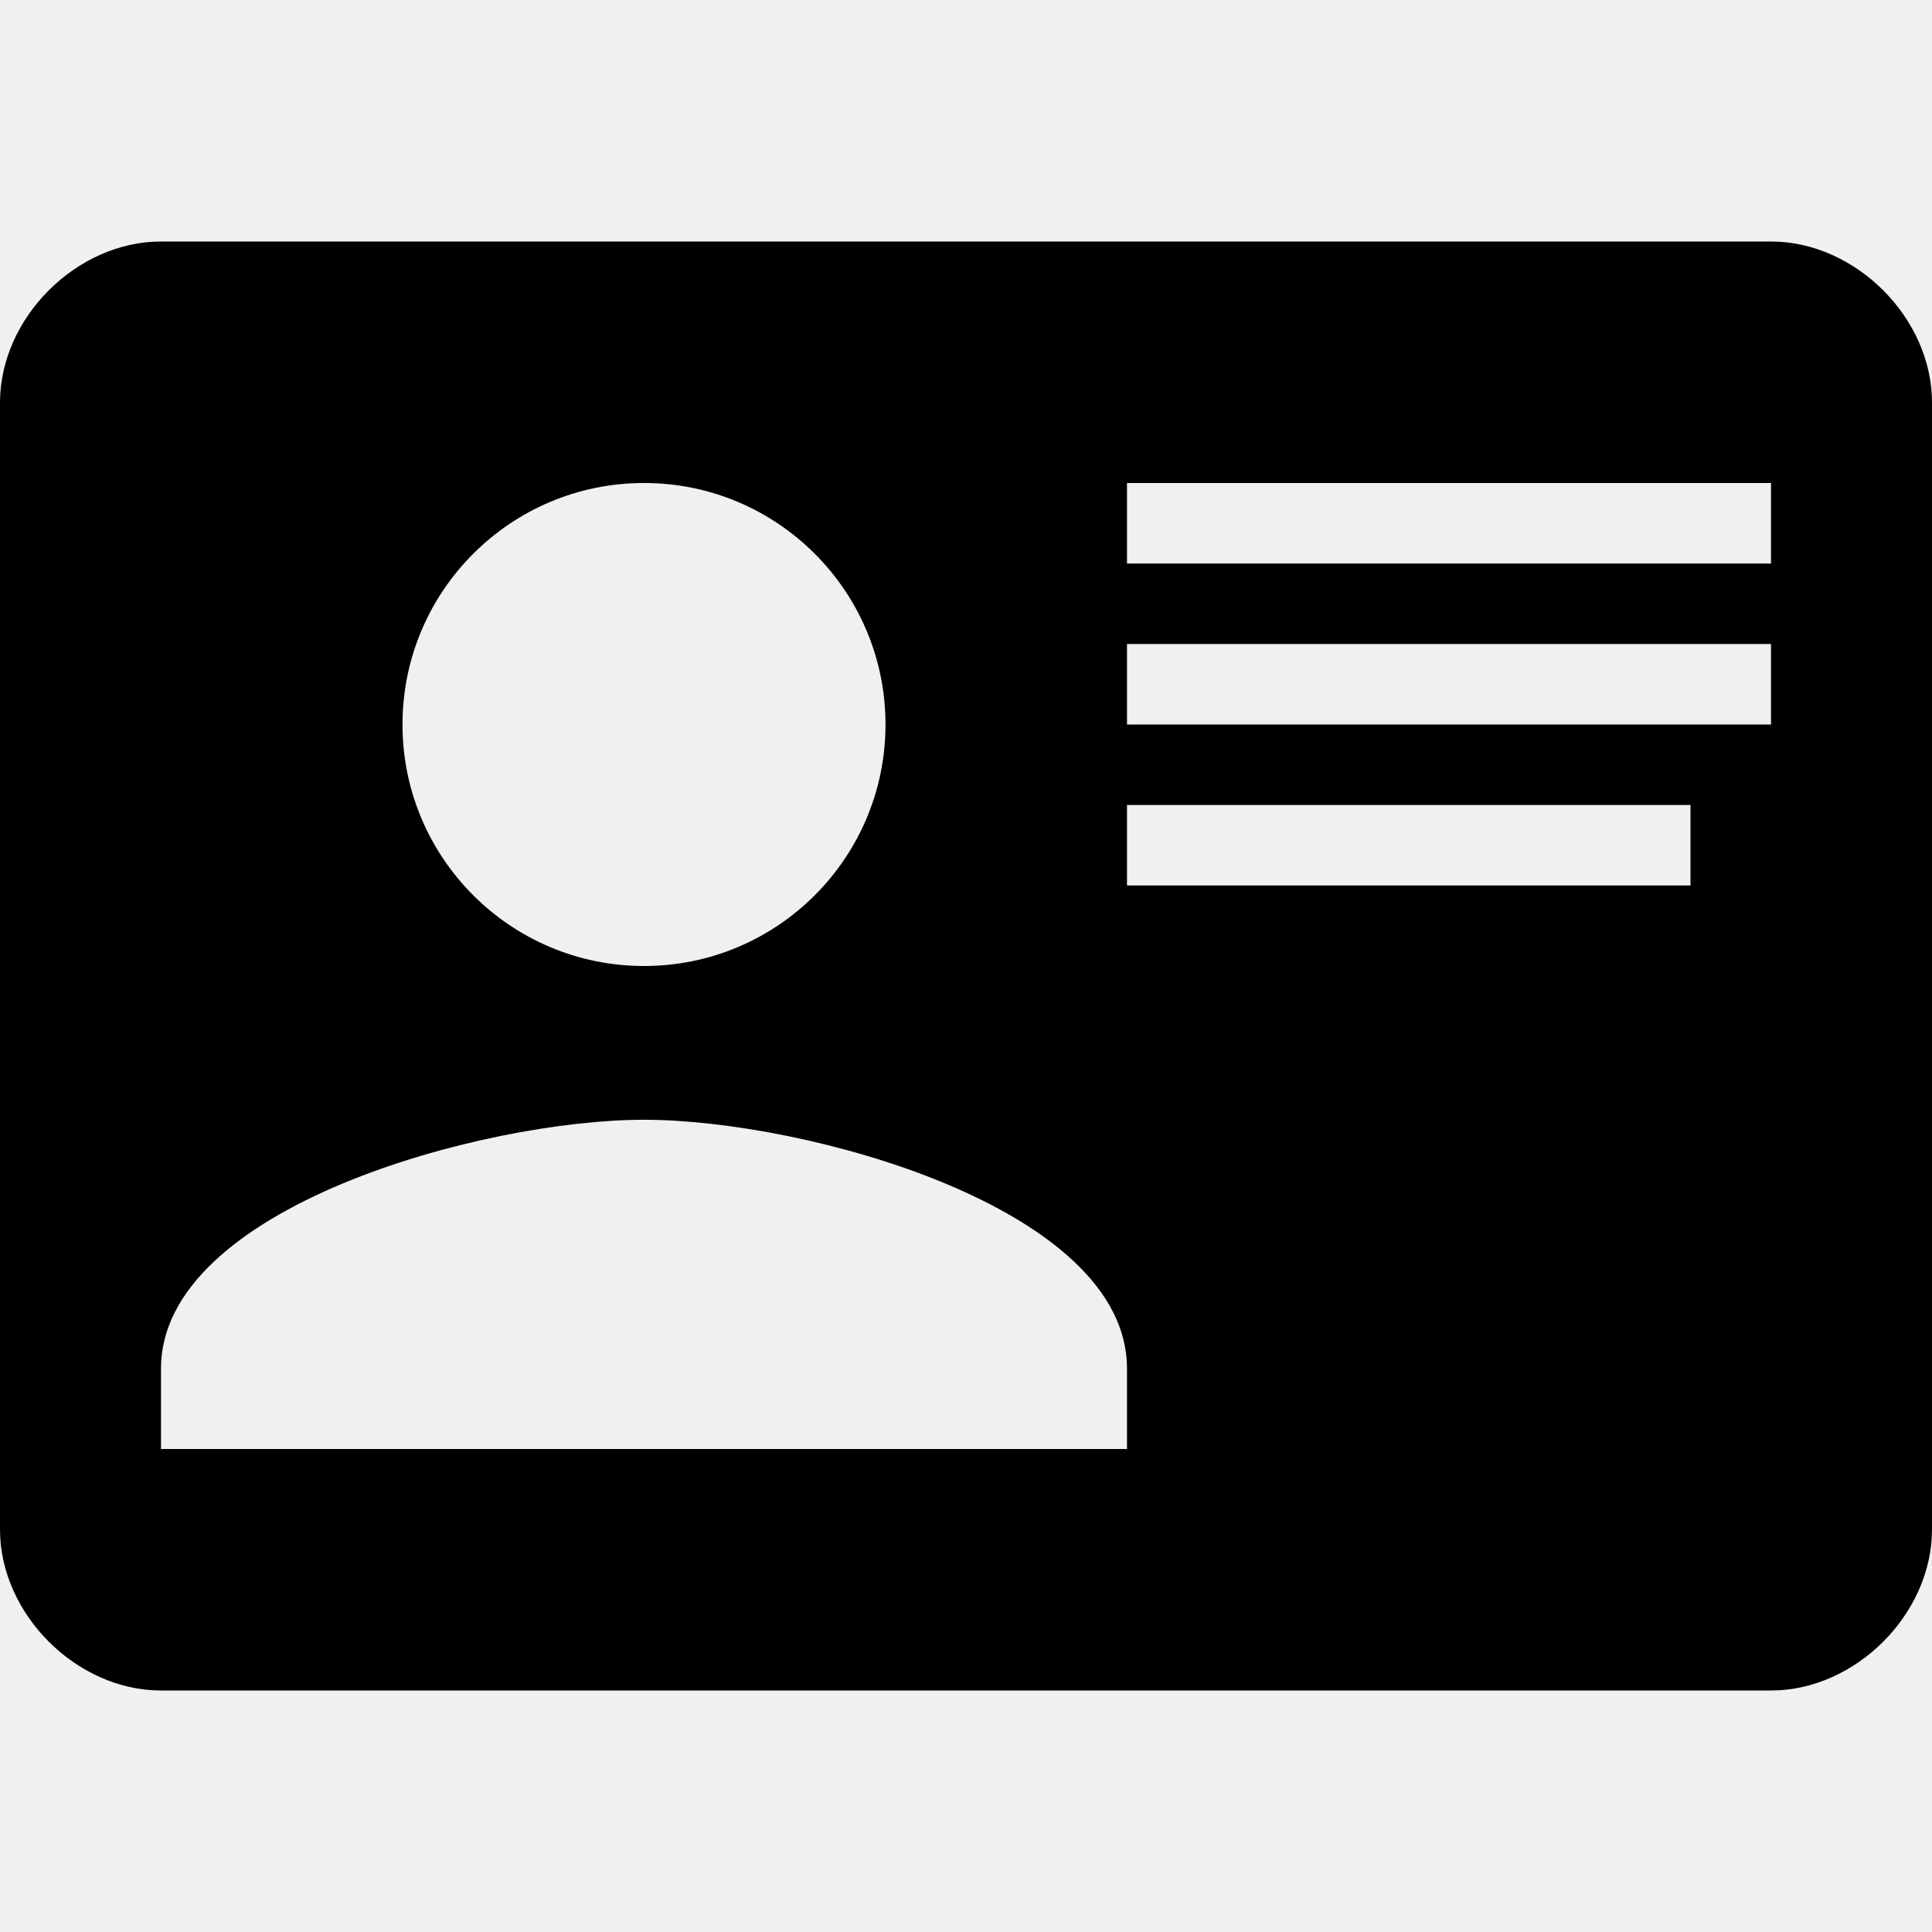
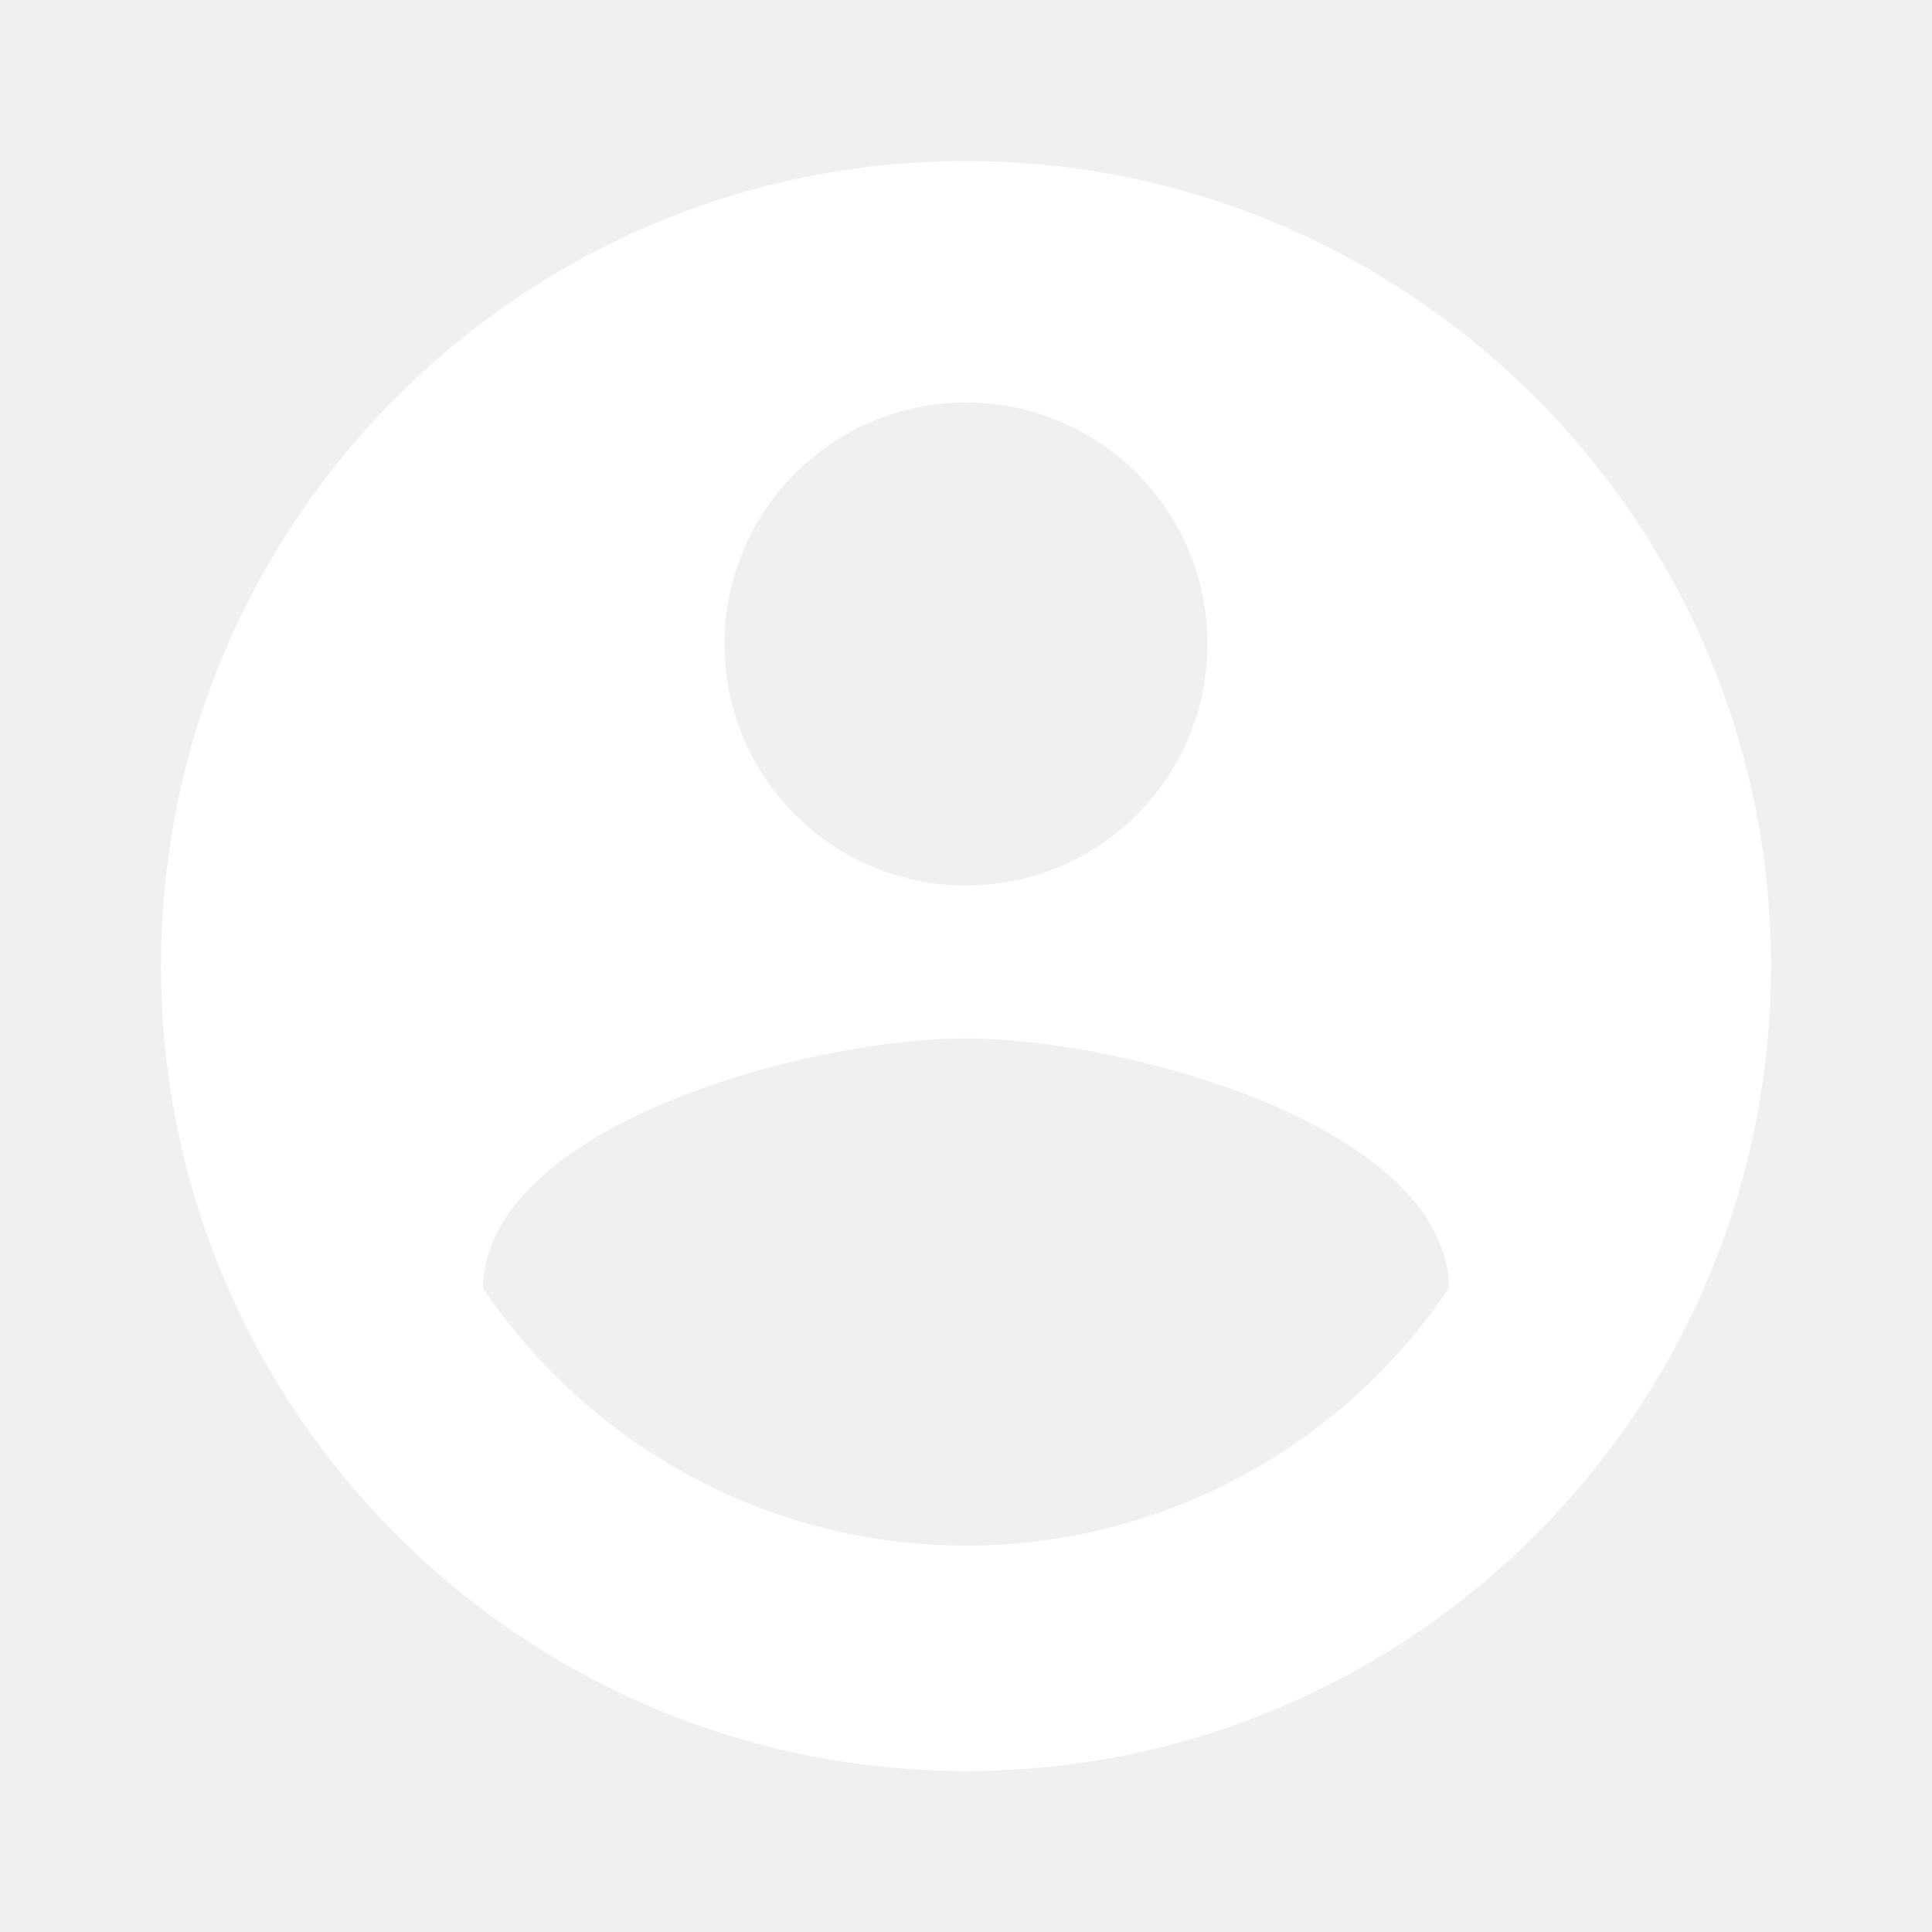
- <svg xmlns="http://www.w3.org/2000/svg" viewBox="0 0 24 24">
-   <path d="M2,3H22C23.05,3 24,3.95 24,5V19C24,20.05 23.05,21 22,21H2C0.95,21 0,20.05 0,19V5C0,3.95 0.95,3 2,3M14,6V7H22V6H14M14,8V9H21.5L22,9V8H14M14,10V11H21V10H14M8,13.91C6,13.91 2,15 2,17V18H14V17C14,15 10,13.91 8,13.91M8,6A3,3 0 0,0 5,9A3,3 0 0,0 8,12A3,3 0 0,0 11,9A3,3 0 0,0 8,6Z" />
+ <svg xmlns="http://www.w3.org/2000/svg" version="1.1" width="24" height="24" fill="white" viewBox="0 0 24 24">
+   <path d="M12,19.2C9.5,19.2 7.29,17.92 6,16C6.03,14 10,12.9 12,12.9C14,12.9 17.97,14 18,16C16.71,17.92 14.5,19.2 12,19.2M12,5A3,3 0 0,1 15,8A3,3 0 0,1 12,11A3,3 0 0,1 9,8A3,3 0 0,1 12,5M12,2A10,10 0 0,0 2,12A10,10 0 0,0 12,22A10,10 0 0,0 22,12C22,6.47 17.5,2 12,2Z" />
</svg>
